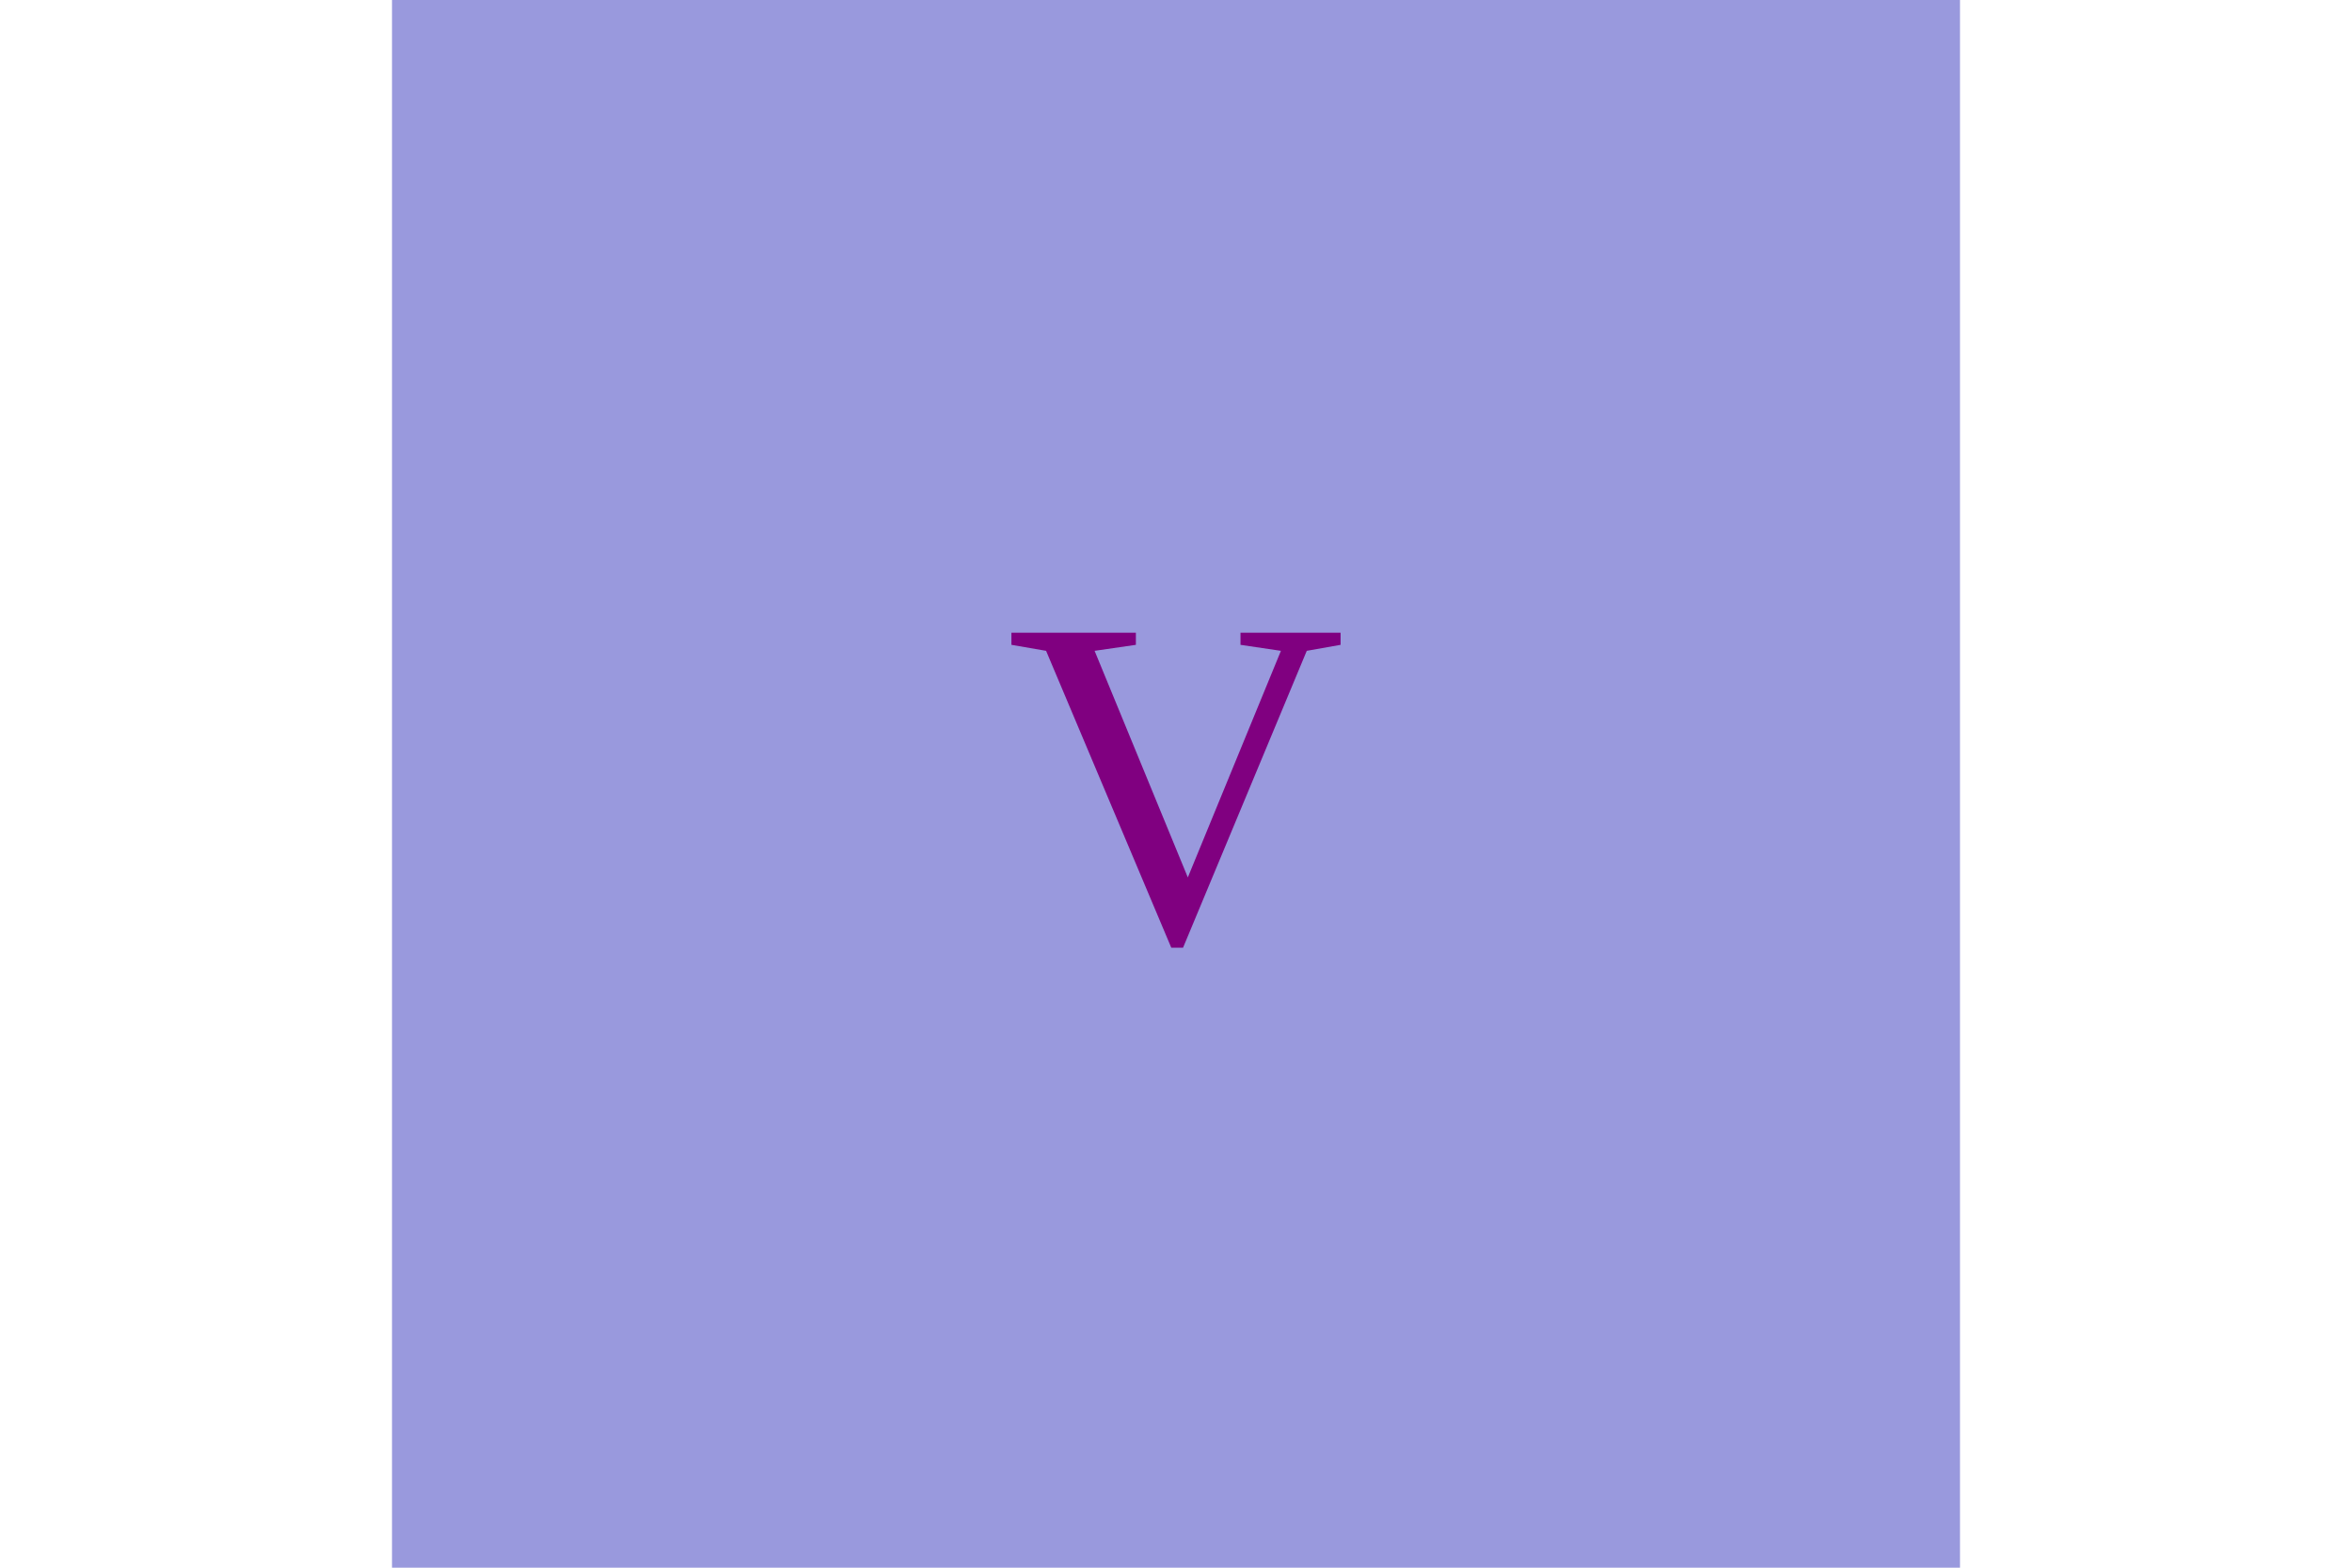
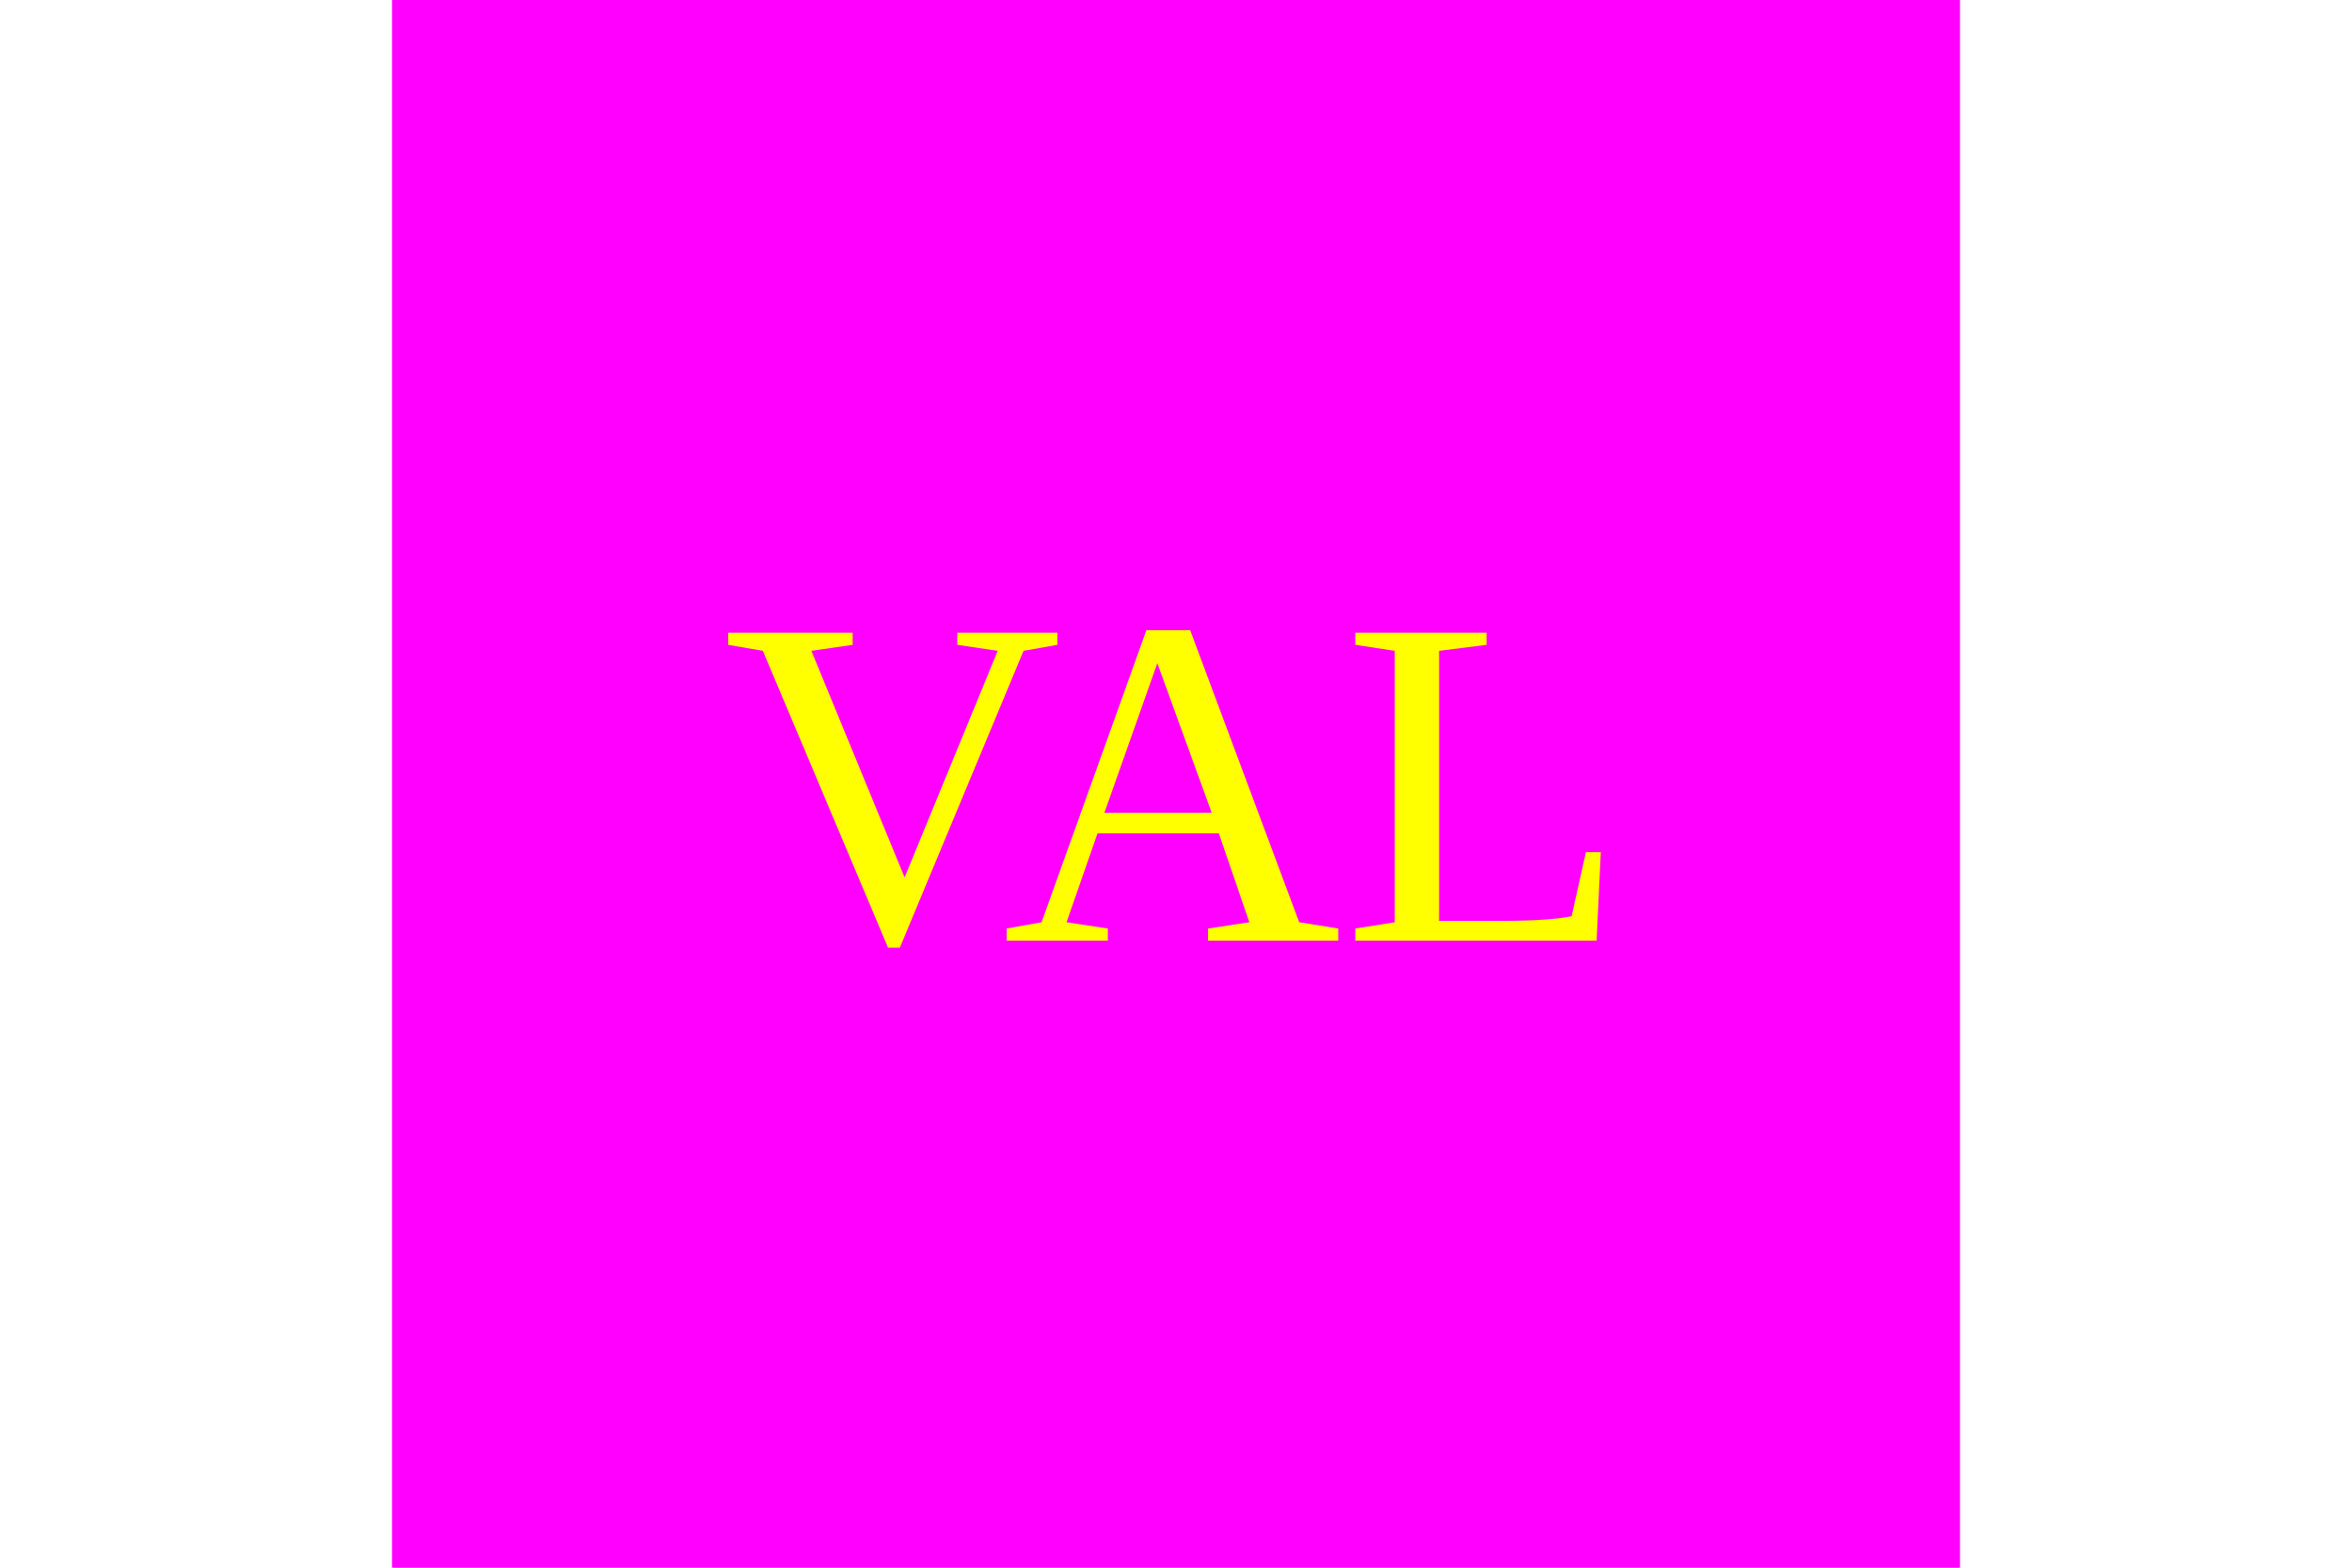
<svg xmlns="http://www.w3.org/2000/svg" version="1.1" width="300" height="200">
-   <rect x="50" y="0" width="200" height="200" fill="#9999DD" />
-   <text x="150" y="120" font-size="60" text-anchor="middle" fill="purple">V</text>
+   <rect x="50" y="0" width="200" height="200" fill="fuchsia" />
+   <text x="150" y="120" font-size="60" text-anchor="middle" fill="yellow">VAL</text>
</svg>
